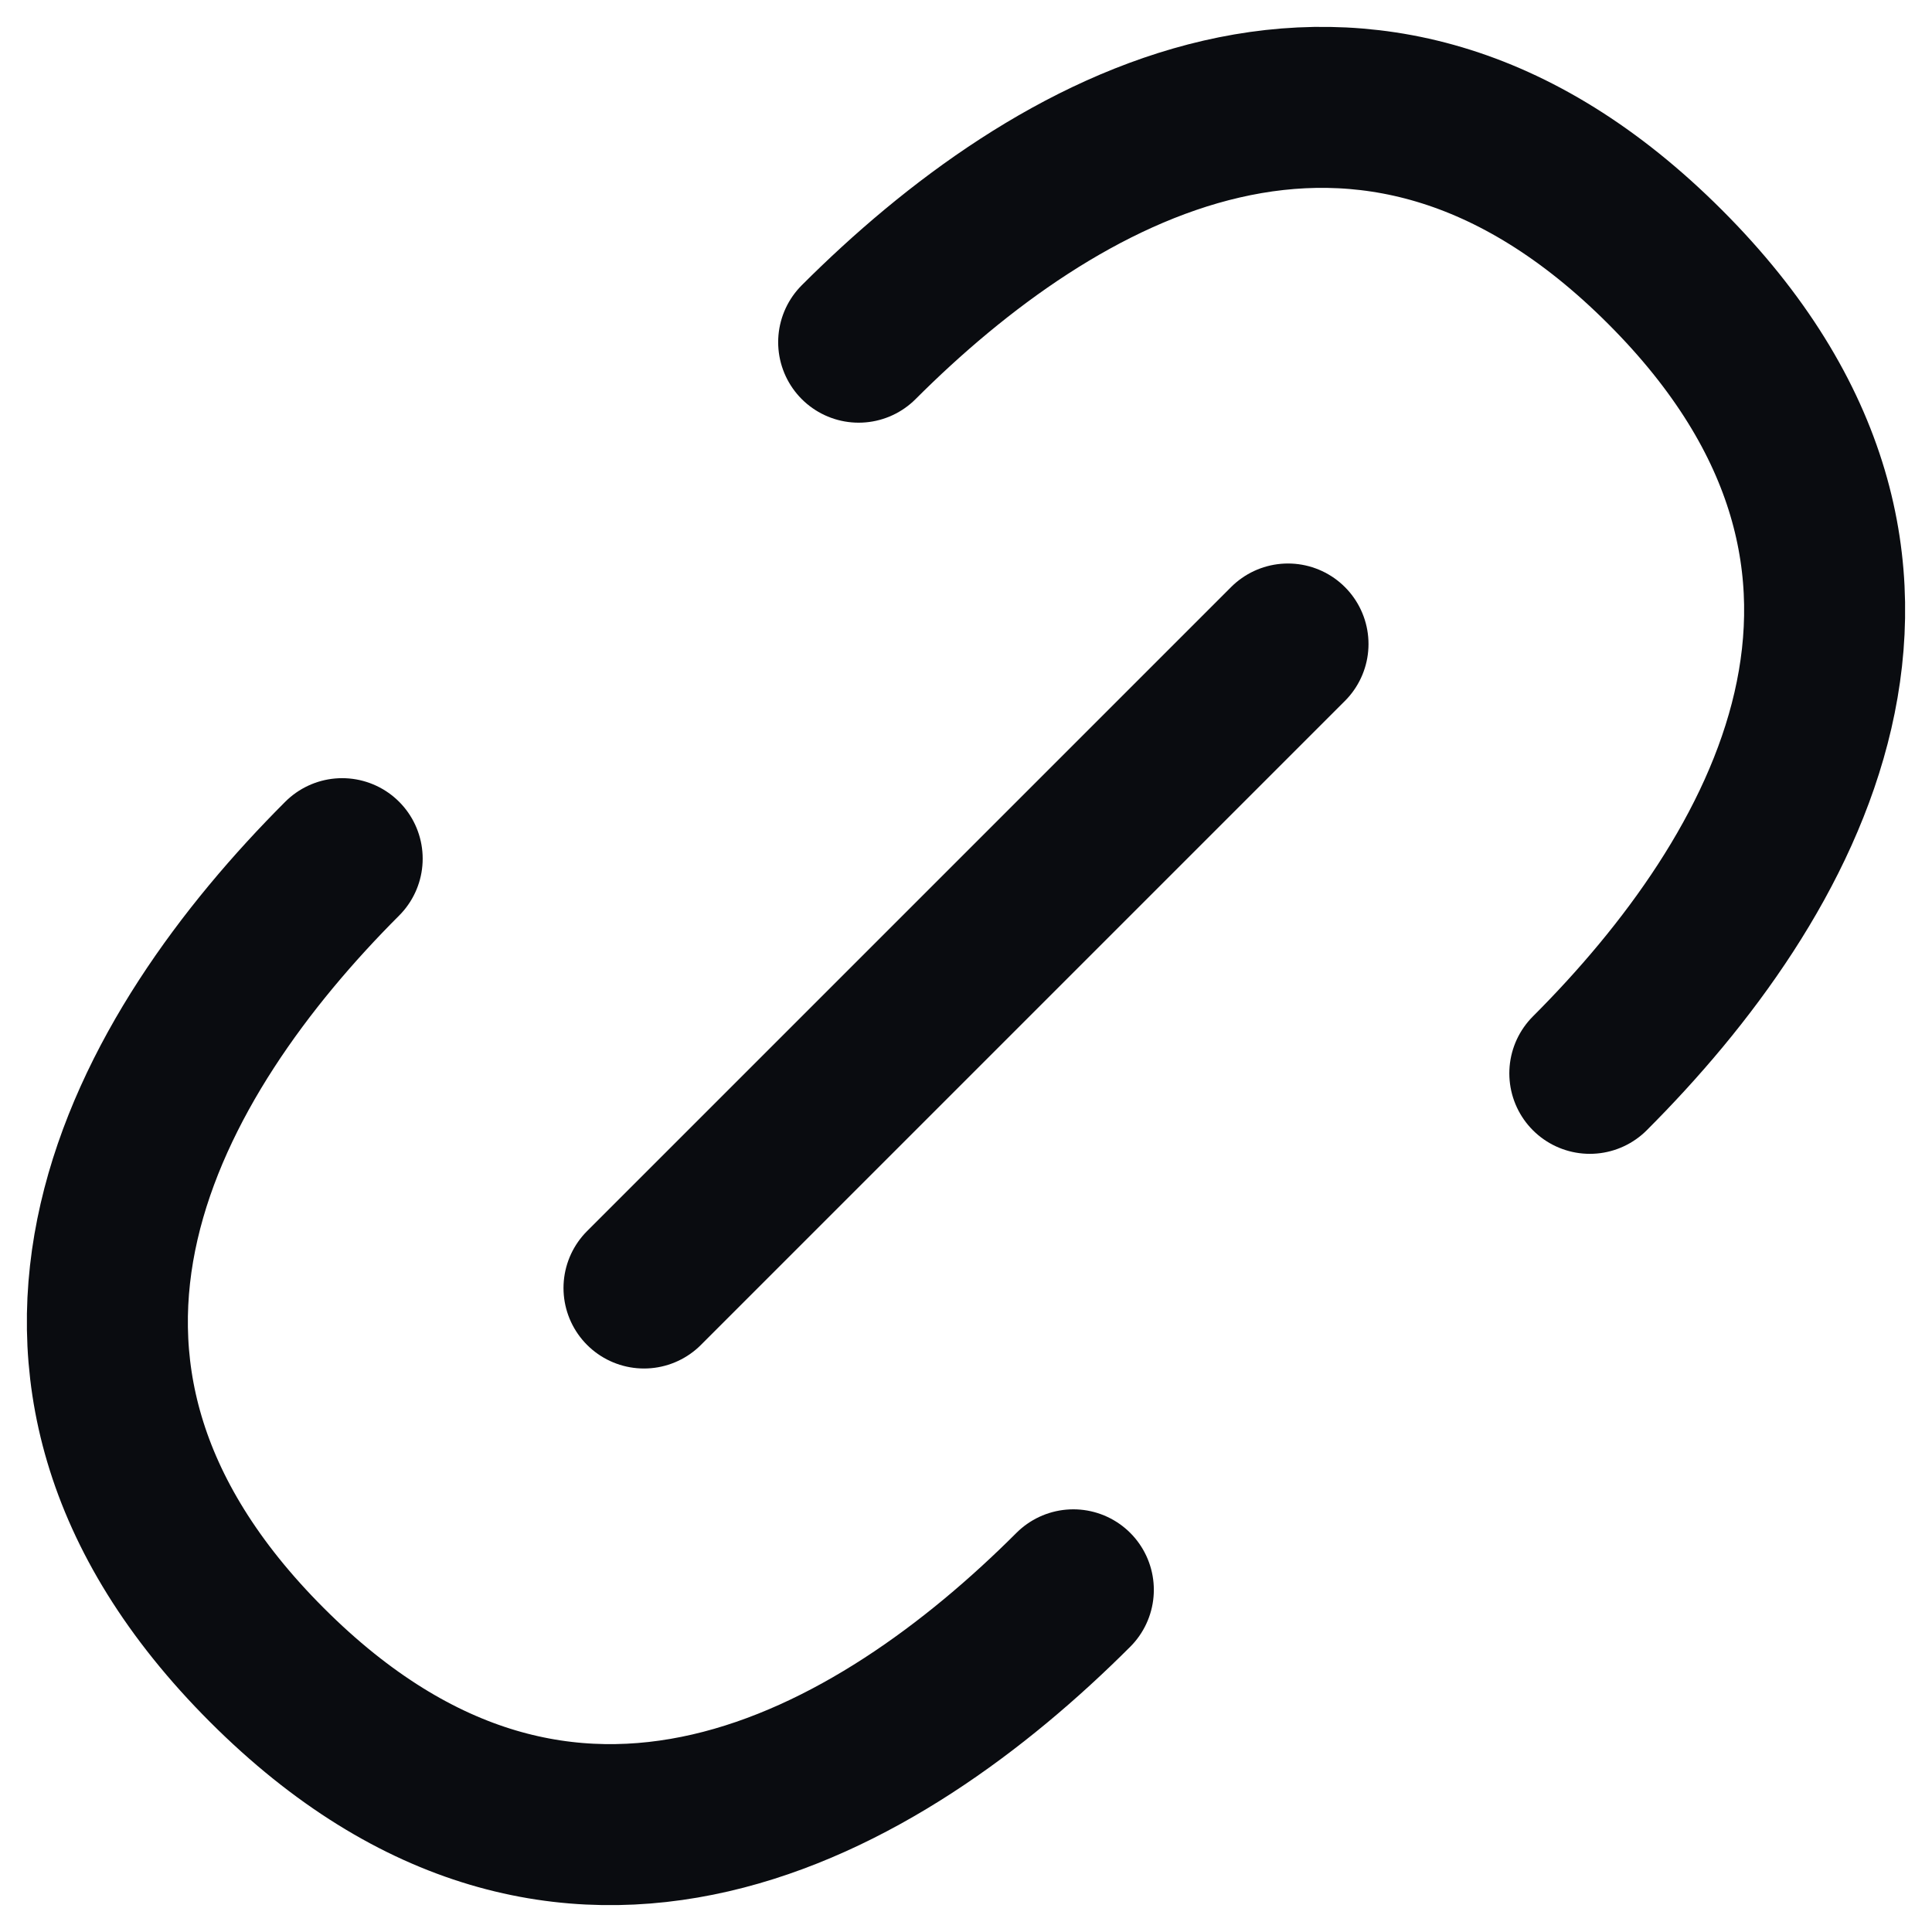
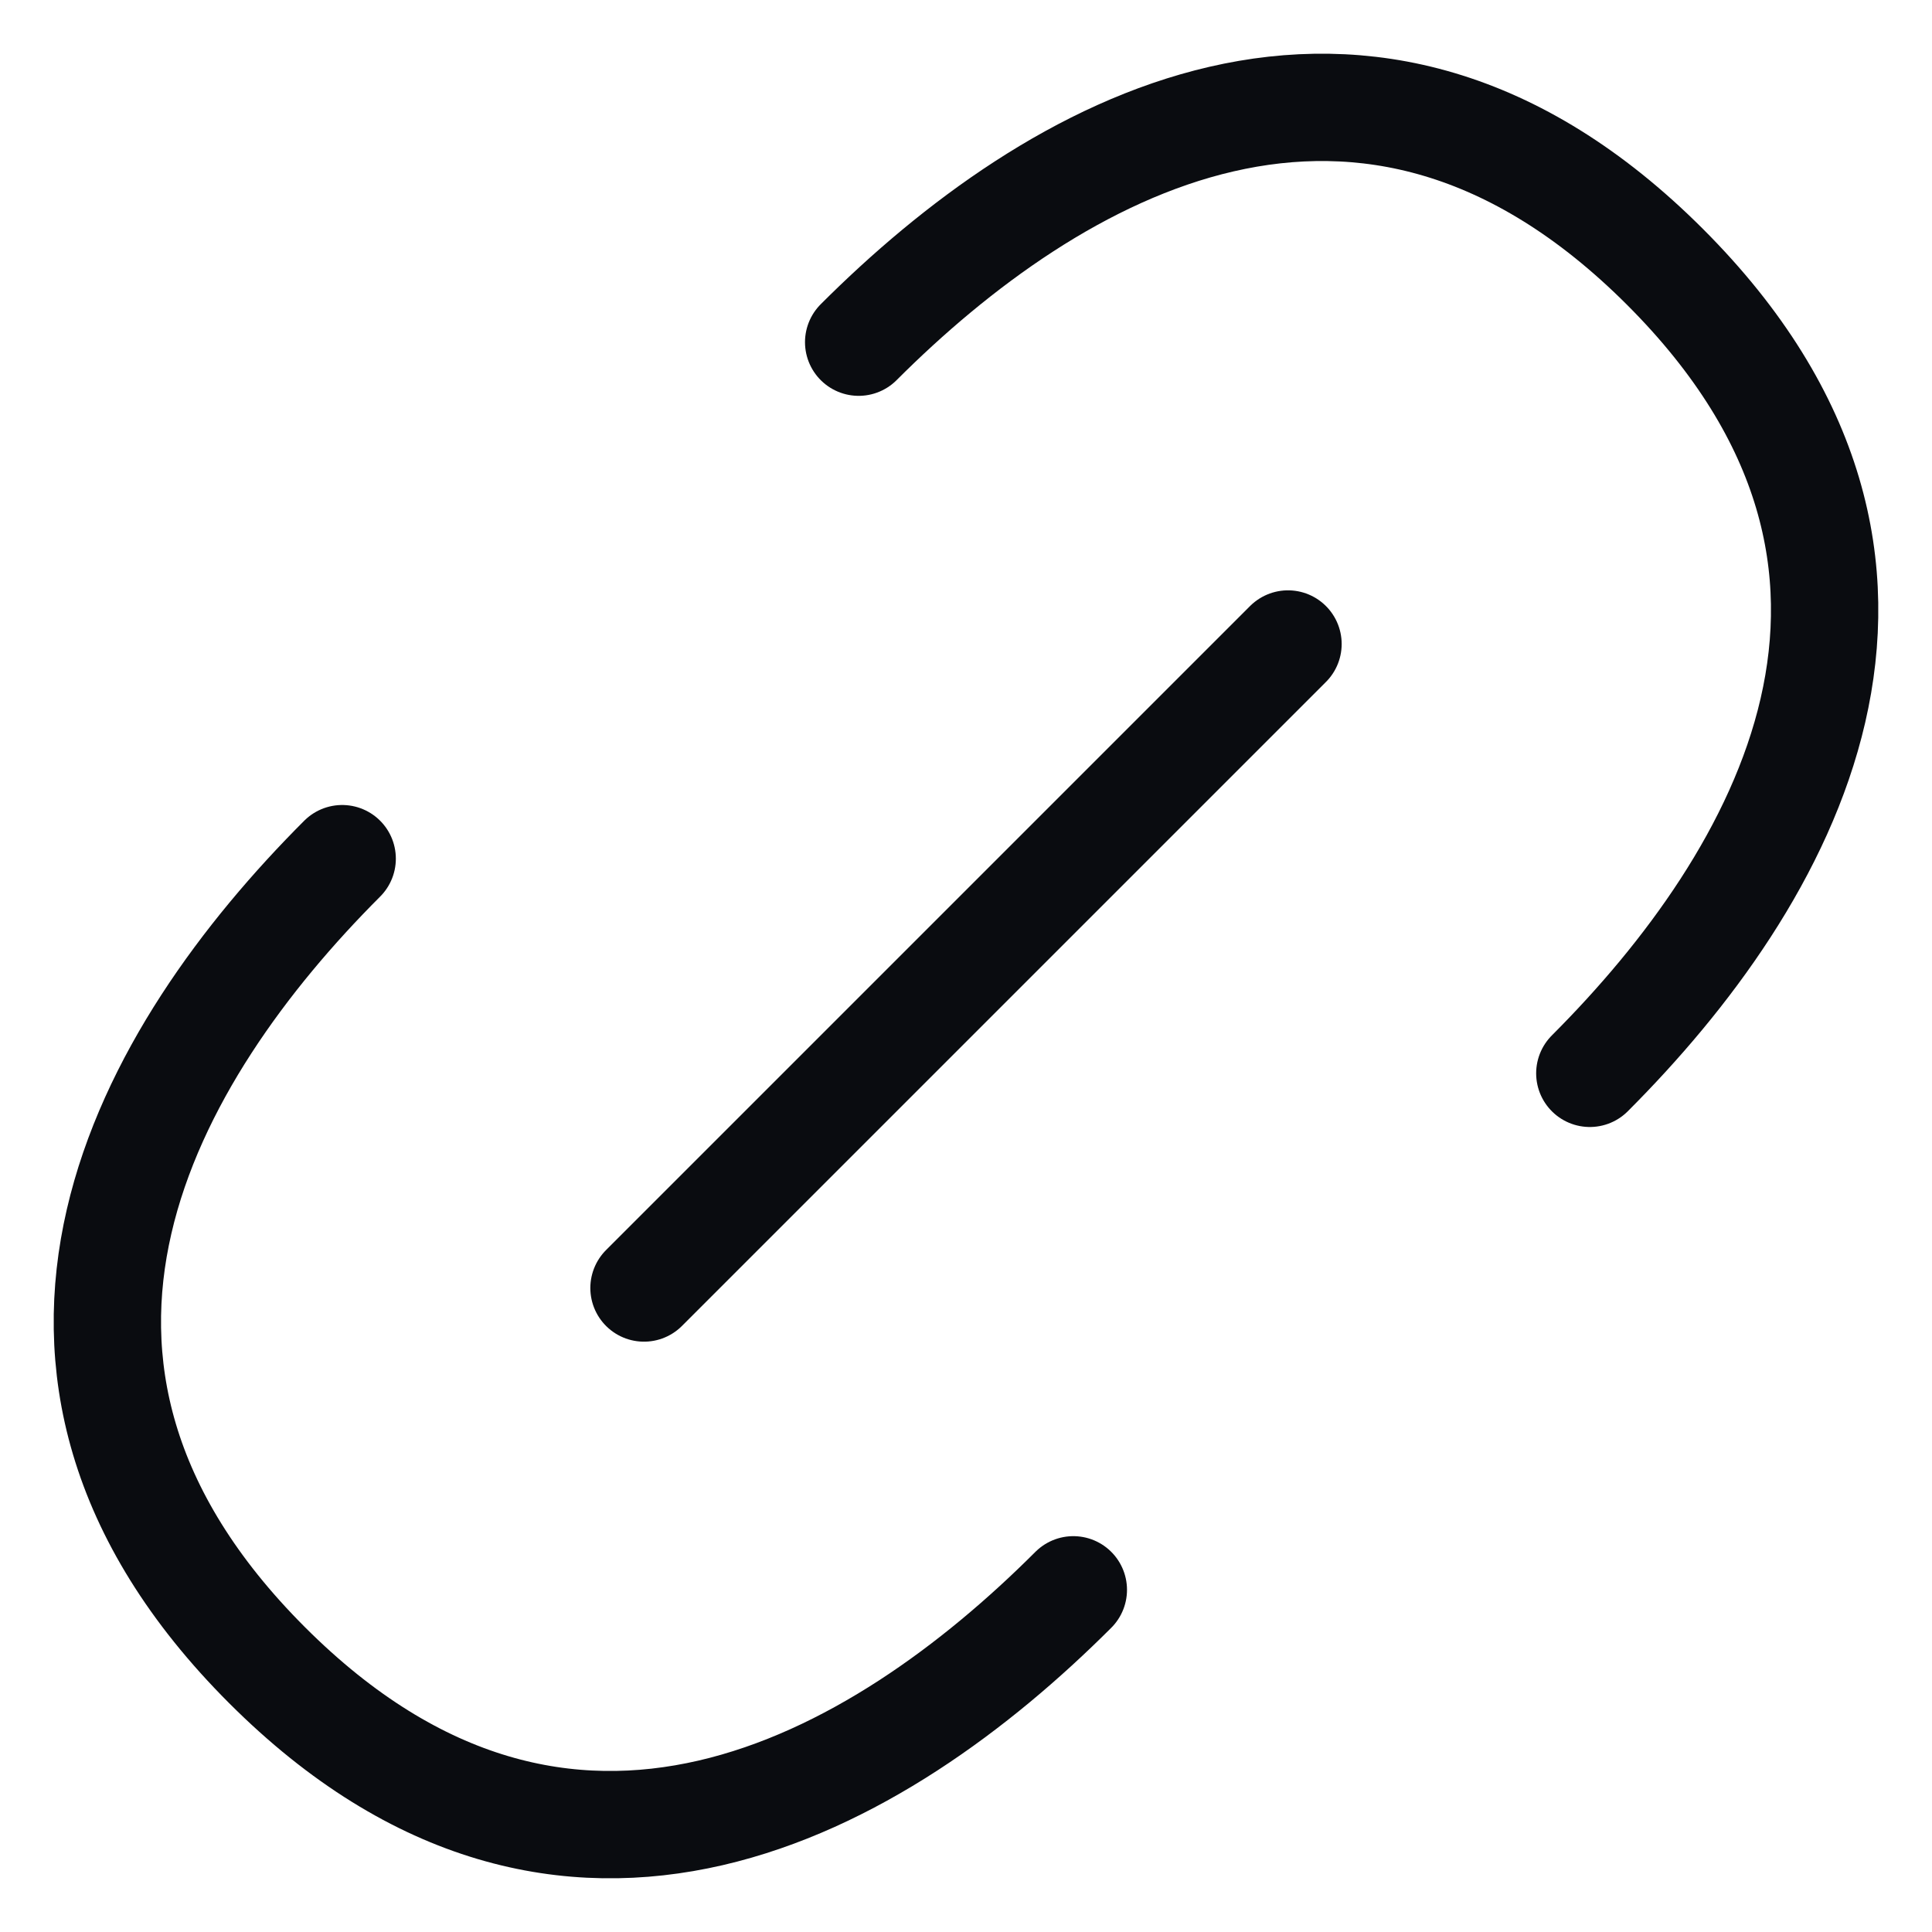
<svg xmlns="http://www.w3.org/2000/svg" width="18" height="18" viewBox="0 0 18 18" fill="none">
-   <path d="M8 3.188C9.803 1.385 12.708 -0.318 15.513 2.487C18.318 5.292 16.615 8.197 14.812 10" stroke="#0A0C10" stroke-width="1.5" stroke-linecap="round" stroke-linejoin="round" />
-   <path d="M10 14.812C8.197 16.615 5.292 18.318 2.487 15.513C-0.318 12.708 1.385 9.803 3.188 8" stroke="#0A0C10" stroke-width="1.5" stroke-linecap="round" stroke-linejoin="round" />
-   <path d="M6 12L12 6" stroke="#0A0C10" stroke-width="1.5" stroke-linecap="round" stroke-linejoin="round" />
+   <path d="M8 3.188C9.803 1.385 12.708 -0.318 15.513 2.487C18.318 5.292 16.615 8.197 14.812 10" stroke="#0A0C10" strokeWidth="1.5" stroke-linecap="round" stroke-linejoin="round" />
+   <path d="M10 14.812C8.197 16.615 5.292 18.318 2.487 15.513C-0.318 12.708 1.385 9.803 3.188 8" stroke="#0A0C10" strokeWidth="1.5" stroke-linecap="round" stroke-linejoin="round" />
+   <path d="M6 12L12 6" stroke="#0A0C10" strokeWidth="1.5" stroke-linecap="round" stroke-linejoin="round" />
</svg>
